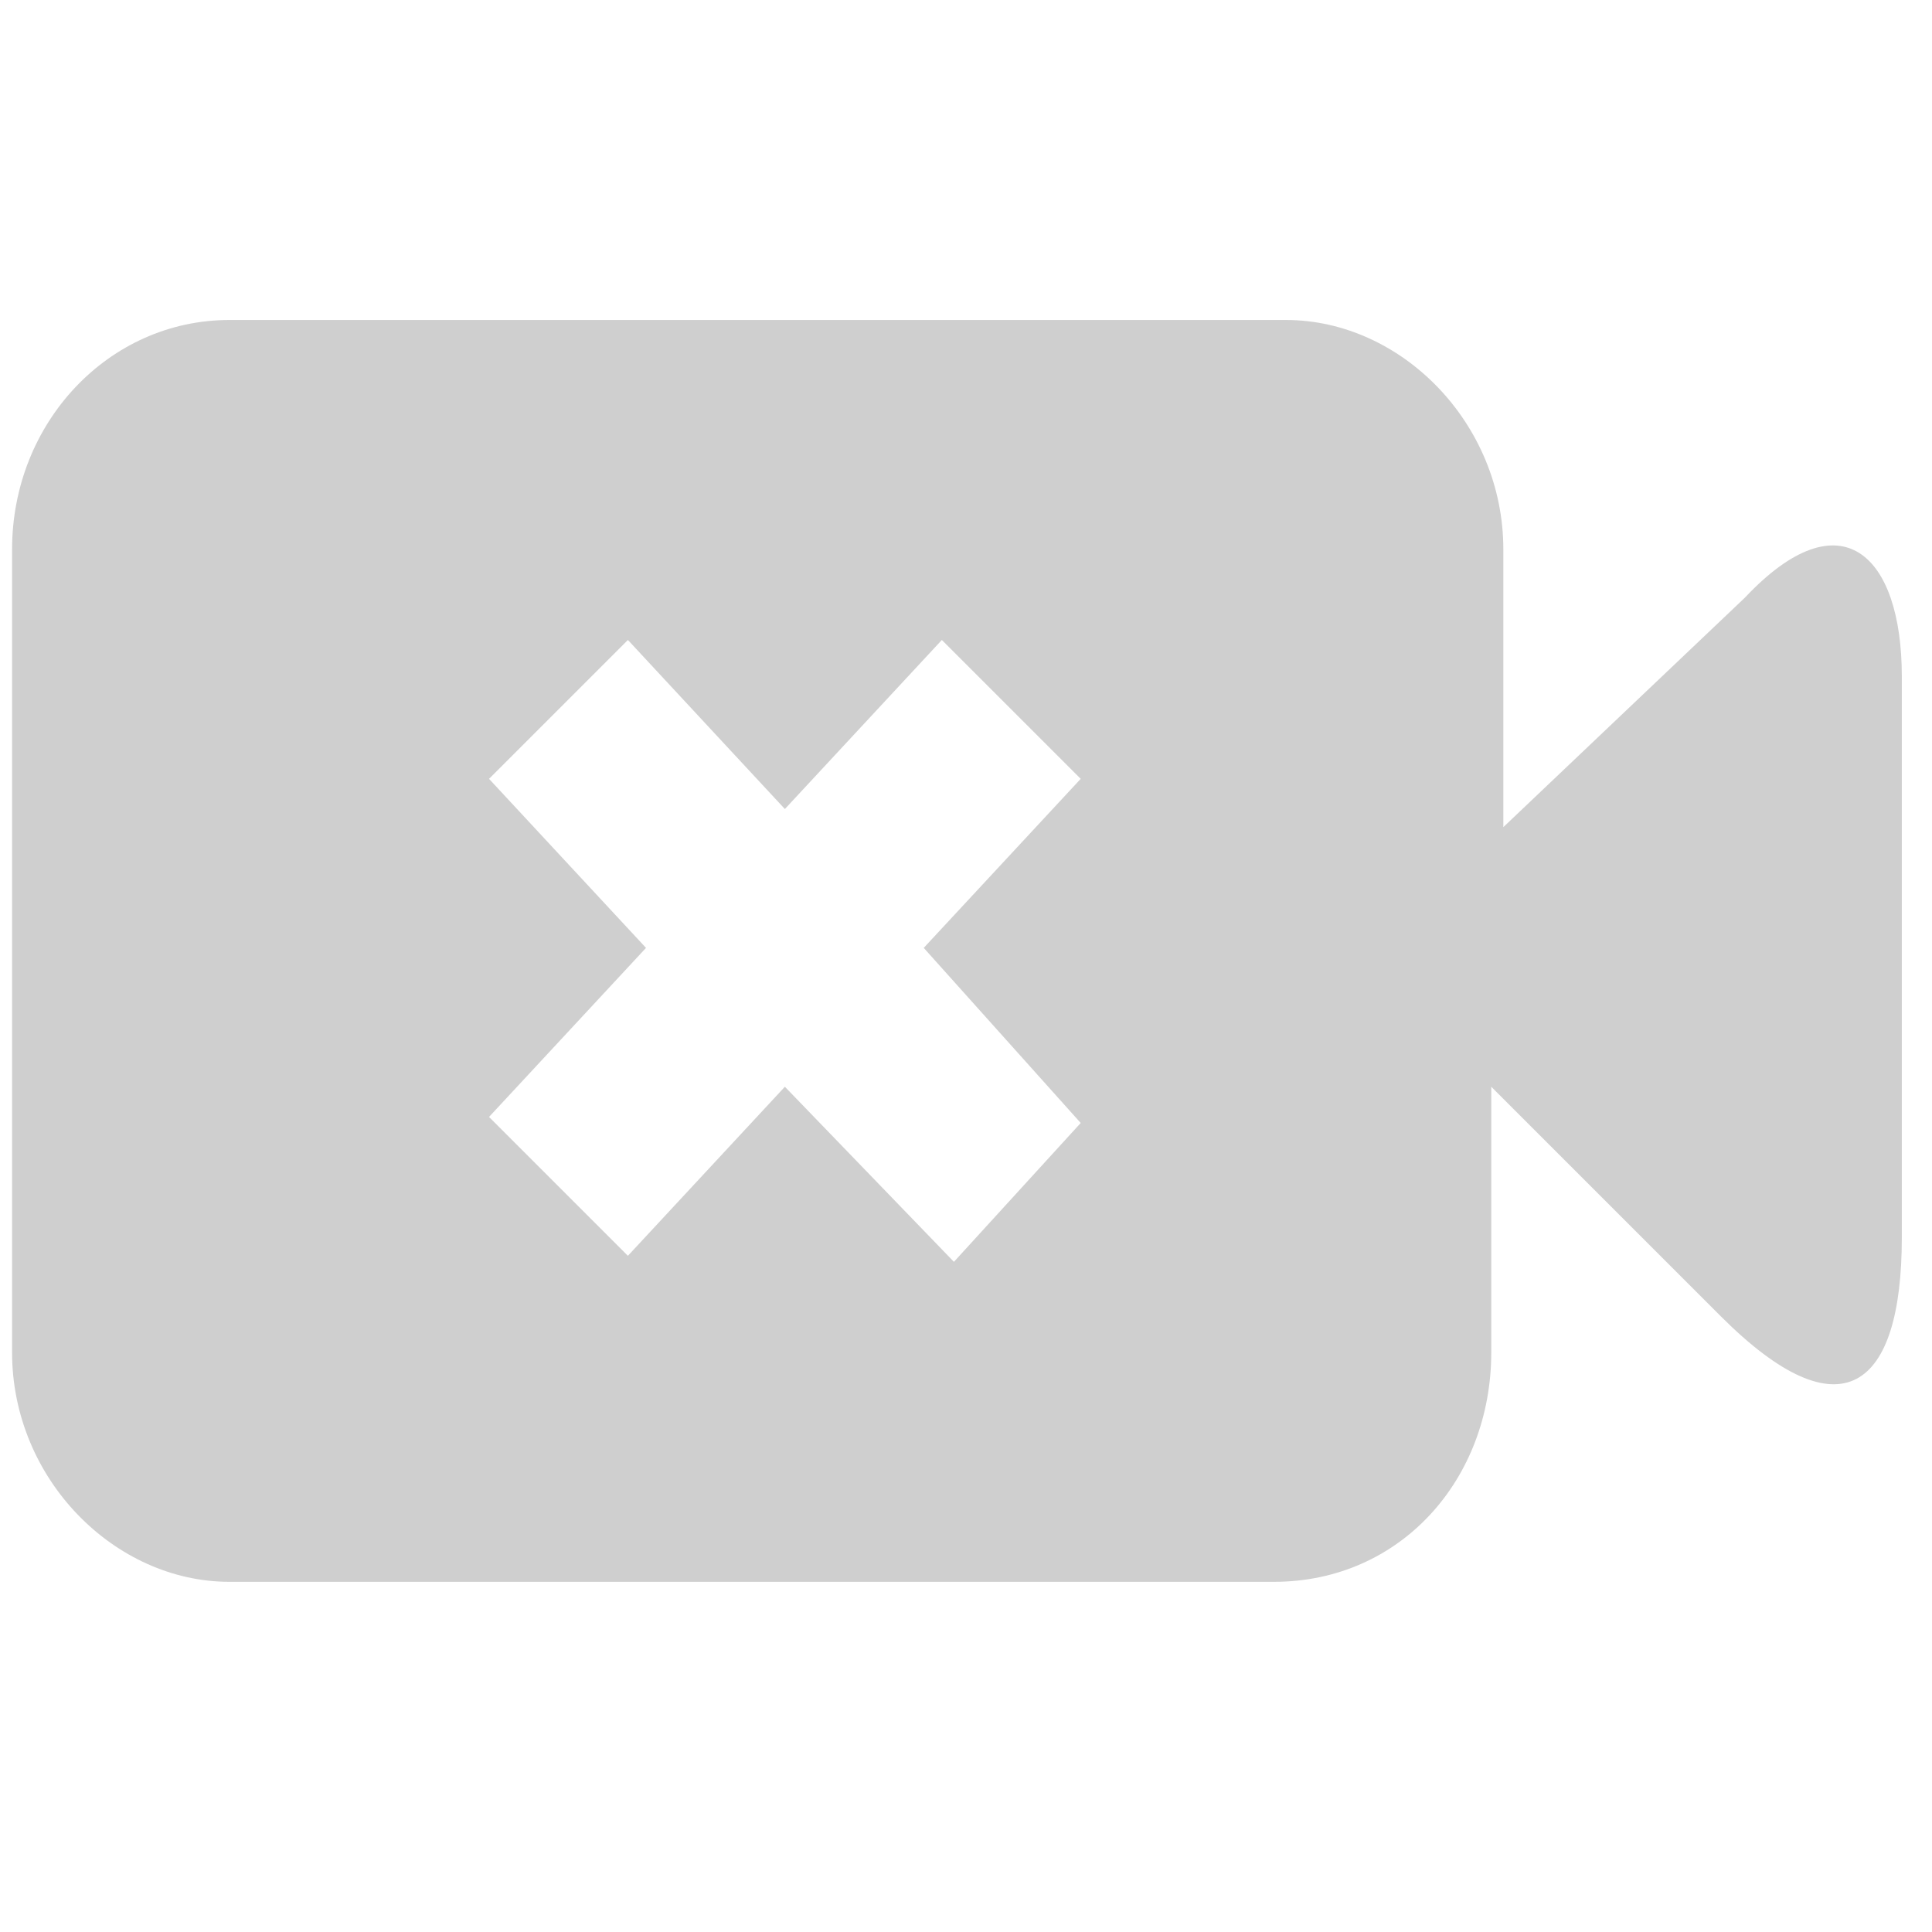
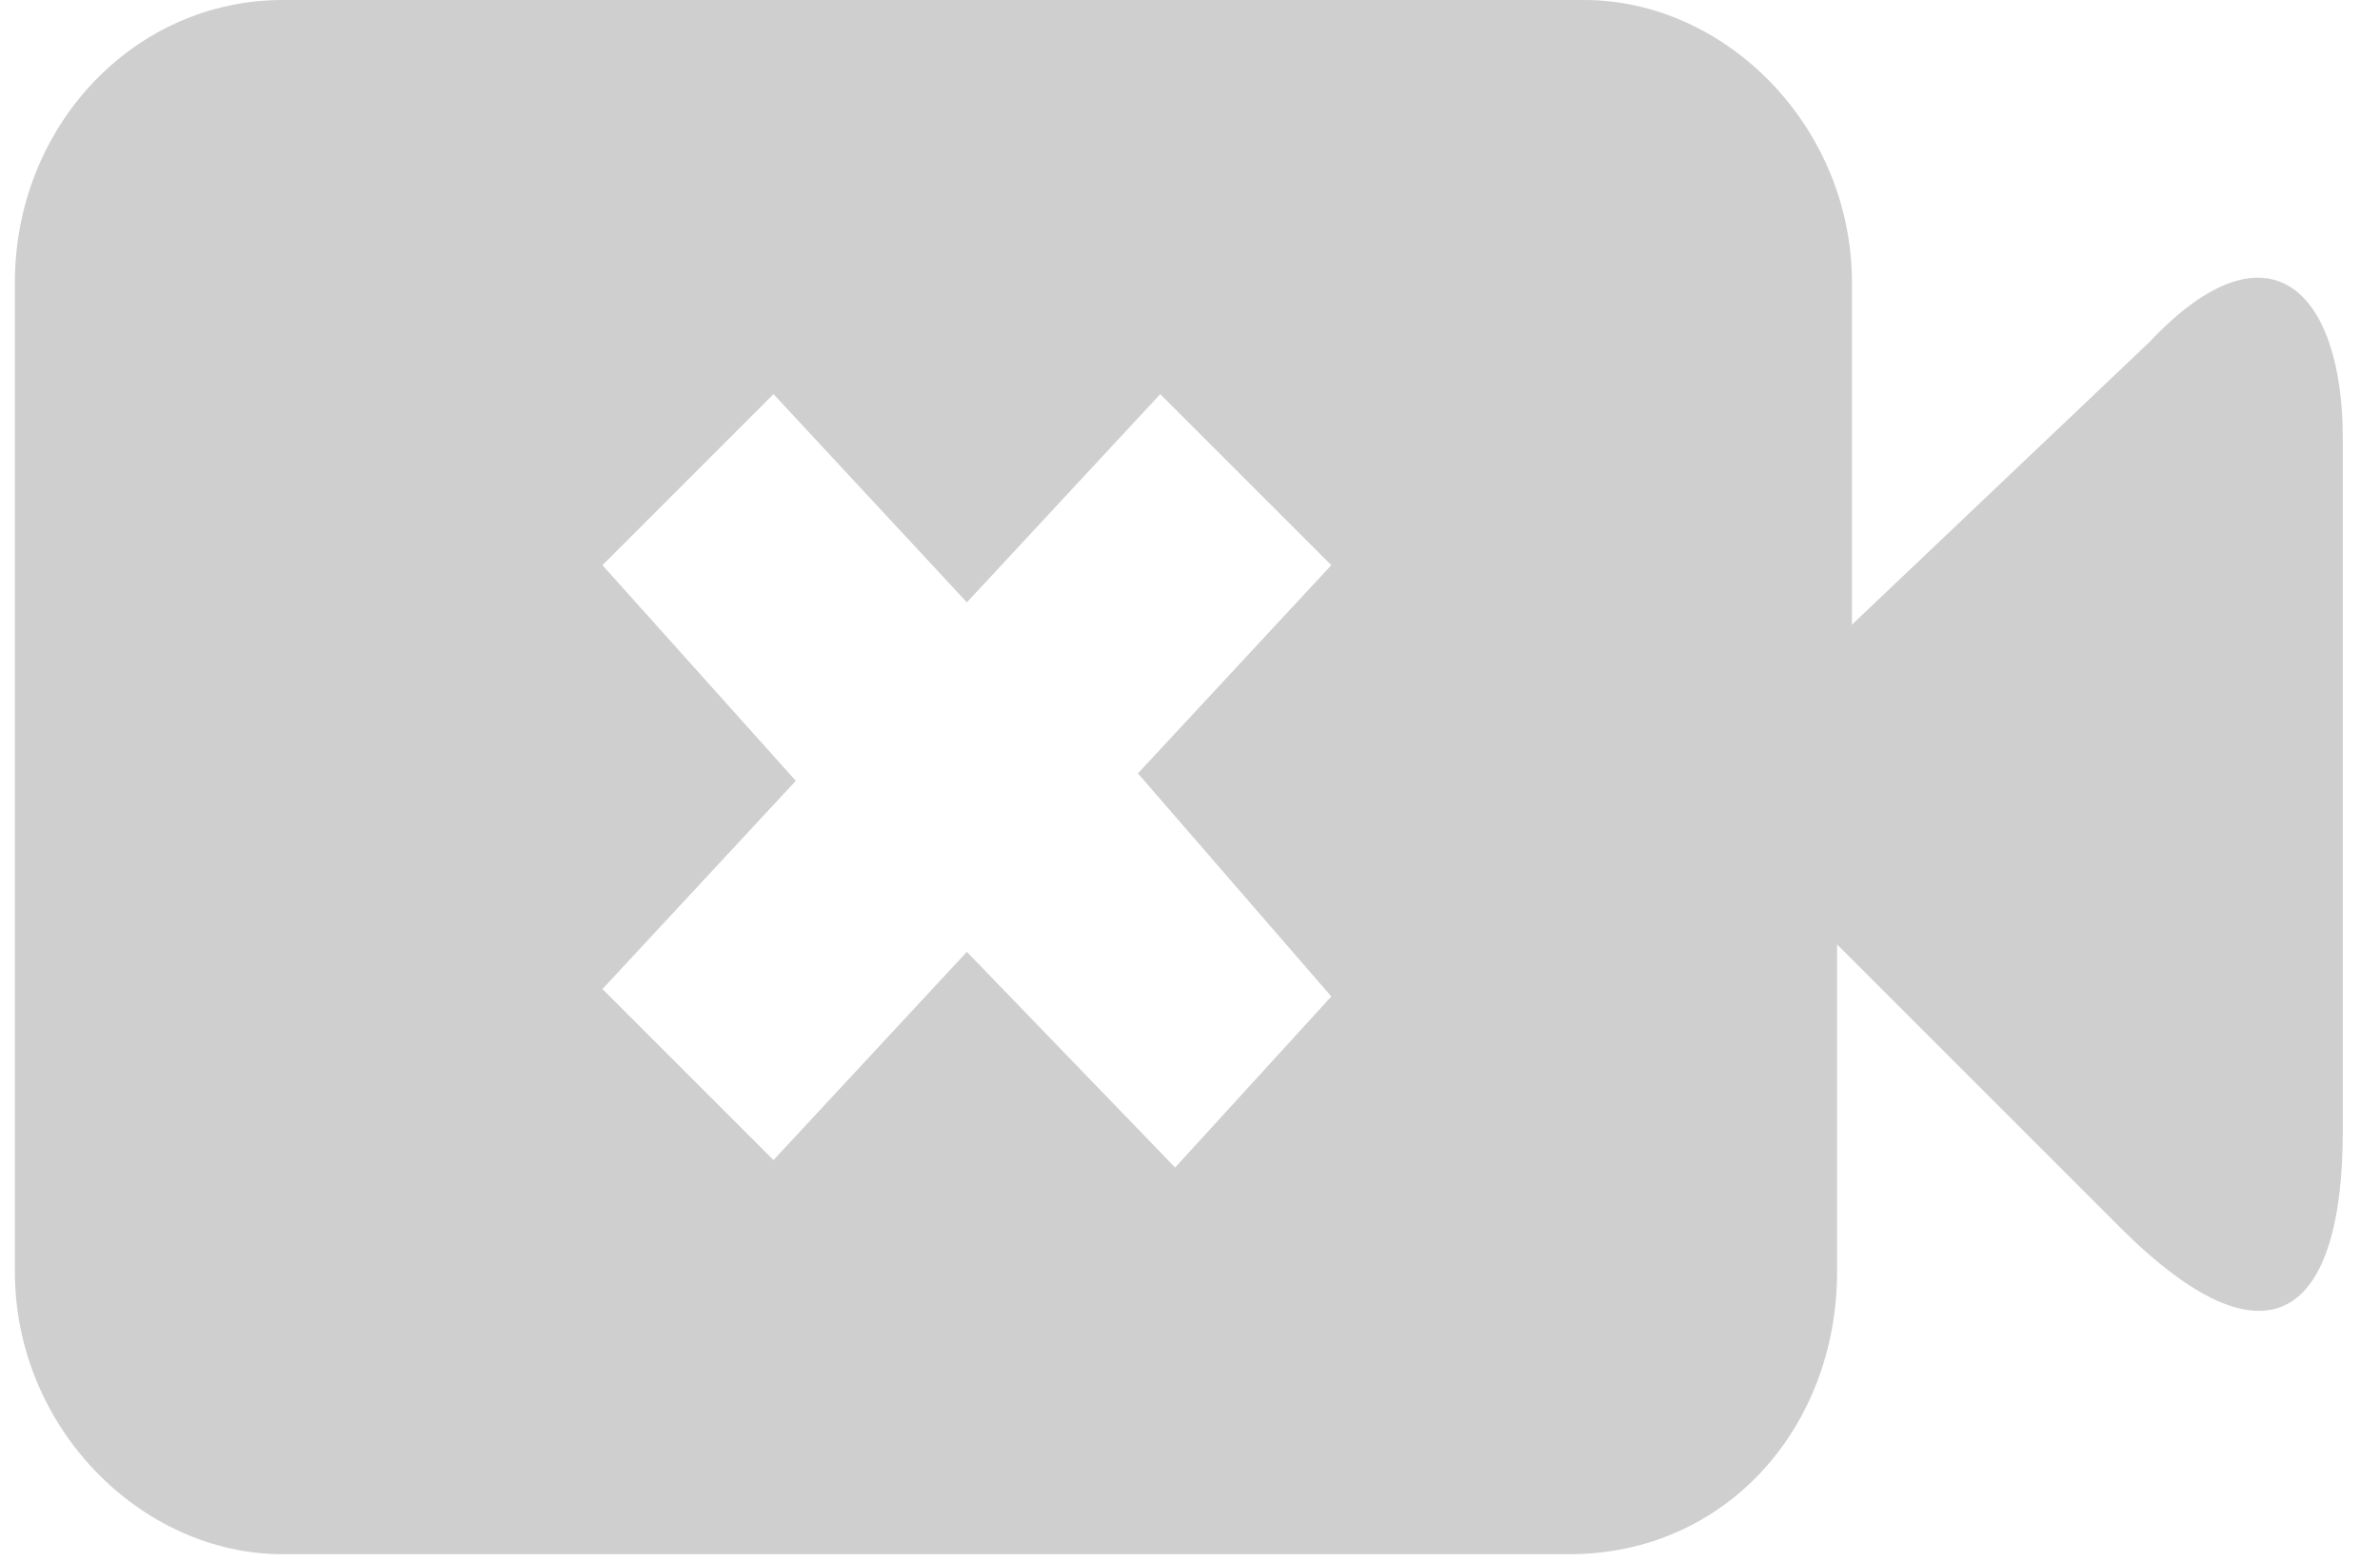
- <svg xmlns="http://www.w3.org/2000/svg" version="1.1" id="Layer_1" x="0px" y="0px" viewBox="0 0 32 32" style="enable-background:new 0 0 32 32;" xml:space="preserve">
+ <svg xmlns="http://www.w3.org/2000/svg" version="1.1" id="Layer_1" x="0px" y="0px" viewBox="0 0 32 21" style="enable-background:new 0 0 32 21;" xml:space="preserve">
  <style type="text/css">
	.st0{display:none;}
	.st1{display:inline;fill-rule:evenodd;clip-rule:evenodd;fill:#B9BBBE;}
	.st2{display:inline;fill:#B9BBBE;}
	.st3{fill:#CFCFCF;}
</style>
  <g id="Layer_1_1_" class="st0">
-     <path class="st1" d="M22.5,14.4h1.9v3.3h-1.9c-0.2,0.8-0.5,1.5-1,2.1l1.2,1.2L21,22.6l-1.2-1.2c-0.6,0.4-1.4,0.8-2.1,1v1.9h-3.3   v-1.9c-0.8-0.2-1.5-0.5-2.1-1l-1.2,1.2L9.4,21l1.2-1.2c-0.4-0.6-0.8-1.4-1-2.1H7.6v-3.3h1.9c0.2-0.8,0.5-1.5,1-2.1l-1.2-1.3L11,9.2   l1.2,1.2c0.6-0.4,1.4-0.8,2.1-1V7.6h3.3v1.9c0.8,0.2,1.5,0.5,2.1,1l1.2-1.2l1.7,1.7l-1.2,1.1C22,12.9,22.2,13.5,22.5,14.4z    M15.9,19.3c1.8,0,3.3-1.5,3.3-3.3s-1.5-3.3-3.3-3.3s-3.3,1.5-3.3,3.3S14.1,19.3,15.9,19.3z" />
+     <path class="st1" d="M22.5,8.9h1.9v3.3h-1.9c-0.2,0.8-0.5,1.5-1,2.1l1.2,1.2L21,17.1l-1.2-1.2c-0.6,0.4-1.4,0.8-2.1,1v1.9h-3.3   v-1.9c-0.8-0.2-1.5-0.5-2.1-1l-1.2,1.2l-1.7-1.6l1.2-1.2c-0.4-0.6-0.8-1.4-1-2.1h-2V8.9h1.9c0.2-0.8,0.5-1.5,1-2.1L9.3,5.5L11,3.7   l1.2,1.2c0.6-0.4,1.4-0.8,2.1-1V2.1h3.3V4c0.8,0.2,1.5,0.5,2.1,1l1.2-1.2l1.7,1.7l-1.2,1.1C22,7.4,22.2,8,22.5,8.9z M15.9,13.8   c1.8,0,3.3-1.5,3.3-3.3s-1.5-3.3-3.3-3.3s-3.3,1.5-3.3,3.3S14.1,13.8,15.9,13.8z" />
  </g>
  <g id="Layer_2_1_" class="st0">
-     <path class="st2" d="M15.9,7.6c-4.6,0-8.3,3.7-8.3,8.3v6.7c0,0.9,0.7,1.7,1.7,1.7H11c0.9,0,1.7-0.7,1.7-1.7v-2.5   c0-0.9-0.7-1.7-1.7-1.7H9.3v-2.5c0-3.7,3-6.7,6.7-6.7s6.7,3,6.7,6.7v2.5H21c-0.9,0-1.7,0.7-1.7,1.7v2.5c0,0.9,0.7,1.7,1.7,1.7h1.7   c0.9,0,1.7-0.7,1.7-1.7v-6.7C24.3,11.4,20.5,7.6,15.9,7.6z" />
+     <path class="st2" d="M15.9,2.1c-4.6,0-8.3,3.7-8.3,8.3v6.7c0,0.9,0.7,1.7,1.7,1.7H11c0.9,0,1.7-0.7,1.7-1.7v-2.5   c0-0.9-0.7-1.7-1.7-1.7H9.3v-2.5c0-3.7,3-6.7,6.7-6.7s6.7,3,6.7,6.7v2.5H21c-0.9,0-1.7,0.7-1.7,1.7v2.5c0,0.9,0.7,1.7,1.7,1.7h1.7   c0.9,0,1.7-0.7,1.7-1.7v-6.7C24.3,5.9,20.5,2.1,15.9,2.1z" />
  </g>
  <g id="Layer_3" class="st0">
-     <path class="st1" d="M18.5,15.1c0,1.4-1.1,2.5-2.5,2.5c-1.3,0-2.5-1.1-2.5-2.5v-5c0-1.4,1.1-2.5,2.5-2.5c1.4,0,2.5,1.1,2.5,2.5   V15.1z M15.9,19.5c2.3,0,4.4-1.8,4.4-4.3h1.4c0,2.9-2.3,5.2-5,5.6v2.7h-1.6v-2.7c-2.7-0.4-5-2.8-5-5.6h1.4   C11.5,17.6,13.6,19.5,15.9,19.5z M15.9,9.3c-0.7,0-0.8,0.6-0.8,0.8v5c0,0.3,0.2,0.8,0.8,0.8c0.7,0,0.8-0.6,0.8-0.8v-5   C16.8,9.9,16.6,9.3,15.9,9.3z" />
-     <path class="st1" d="M18.5,15.1c0,1.4-1.1,2.5-2.5,2.5c-1.3,0-2.5-1.1-2.5-2.5v-5c0-1.4,1.1-2.5,2.5-2.5c1.4,0,2.5,1.1,2.5,2.5   V15.1z M15.9,19.5c2.3,0,4.4-1.8,4.4-4.3h1.4c0,2.9-2.3,5.2-5,5.6v3.6h-1.6v-3.6c-2.7-0.4-5-2.8-5-5.6h1.4   C11.5,17.6,13.6,19.5,15.9,19.5z" />
+     <path class="st1" d="M18.5,9.6c0,1.4-1.1,2.5-2.5,2.5c-1.3,0-2.5-1.1-2.5-2.5v-5c0-1.4,1.1-2.5,2.5-2.5s2.5,1.1,2.5,2.5V9.6z    M15.9,14c2.3,0,4.4-1.8,4.4-4.3h1.4c0,2.9-2.3,5.2-5,5.6V18h-1.6v-2.7c-2.7-0.4-5-2.8-5-5.6h1.4C11.5,12.1,13.6,14,15.9,14z    M15.9,3.8c-0.7,0-0.8,0.6-0.8,0.8v5c0,0.3,0.2,0.8,0.8,0.8c0.7,0,0.8-0.6,0.8-0.8v-5C16.8,4.4,16.6,3.8,15.9,3.8z" />
+     <path class="st1" d="M18.5,9.6c0,1.4-1.1,2.5-2.5,2.5c-1.3,0-2.5-1.1-2.5-2.5v-5c0-1.4,1.1-2.5,2.5-2.5s2.5,1.1,2.5,2.5V9.6z    M15.9,14c2.3,0,4.4-1.8,4.4-4.3h1.4c0,2.9-2.3,5.2-5,5.6v3.6h-1.6v-3.6c-2.7-0.4-5-2.8-5-5.6h1.4C11.5,12.1,13.6,14,15.9,14z" />
  </g>
-   <path class="st3" d="M28.9,9.9l-4,3.8V9.1c0-2.1-1.7-3.8-3.6-3.8H3.8C1.8,5.3,0.2,7,0.2,9.1v13.3c0,2.1,1.7,3.8,3.6,3.8h17.3  c2.1,0,3.6-1.7,3.6-3.8V18l3.8,3.8c2,2,3,1.2,3-1.3v-9.3C31.5,9.2,30.5,8.2,28.9,9.9z M17.9,18.6l-2.1,2.3L13,18l-2.6,2.8l-2.3-2.3  l2.6-2.8l-2.6-2.8l2.3-2.3l2.6,2.8l2.6-2.8l2.3,2.3l-2.6,2.8L17.9,18.6z" />
+   <path class="st3" d="M28.9,4.6l-4,3.8V3.8c0-2.1-1.7-3.8-3.6-3.8H3.8c-2,0-3.6,1.7-3.6,3.8v13.3c0,2.1,1.7,3.8,3.6,3.8h17.3  c2.1,0,3.6-1.7,3.6-3.8v-4.4l3.8,3.8c2,2,3,1.2,3-1.3V5.9C31.5,3.9,30.5,2.9,28.9,4.6z M17.9,13.4l-2.1,2.3L13,12.8l-2.6,2.8  l-2.3-2.3l2.6-2.8L8.1,7.6l2.3-2.3L13,8.1l2.6-2.8l2.3,2.3l-2.6,2.8L17.9,13.4z" />
</svg>
